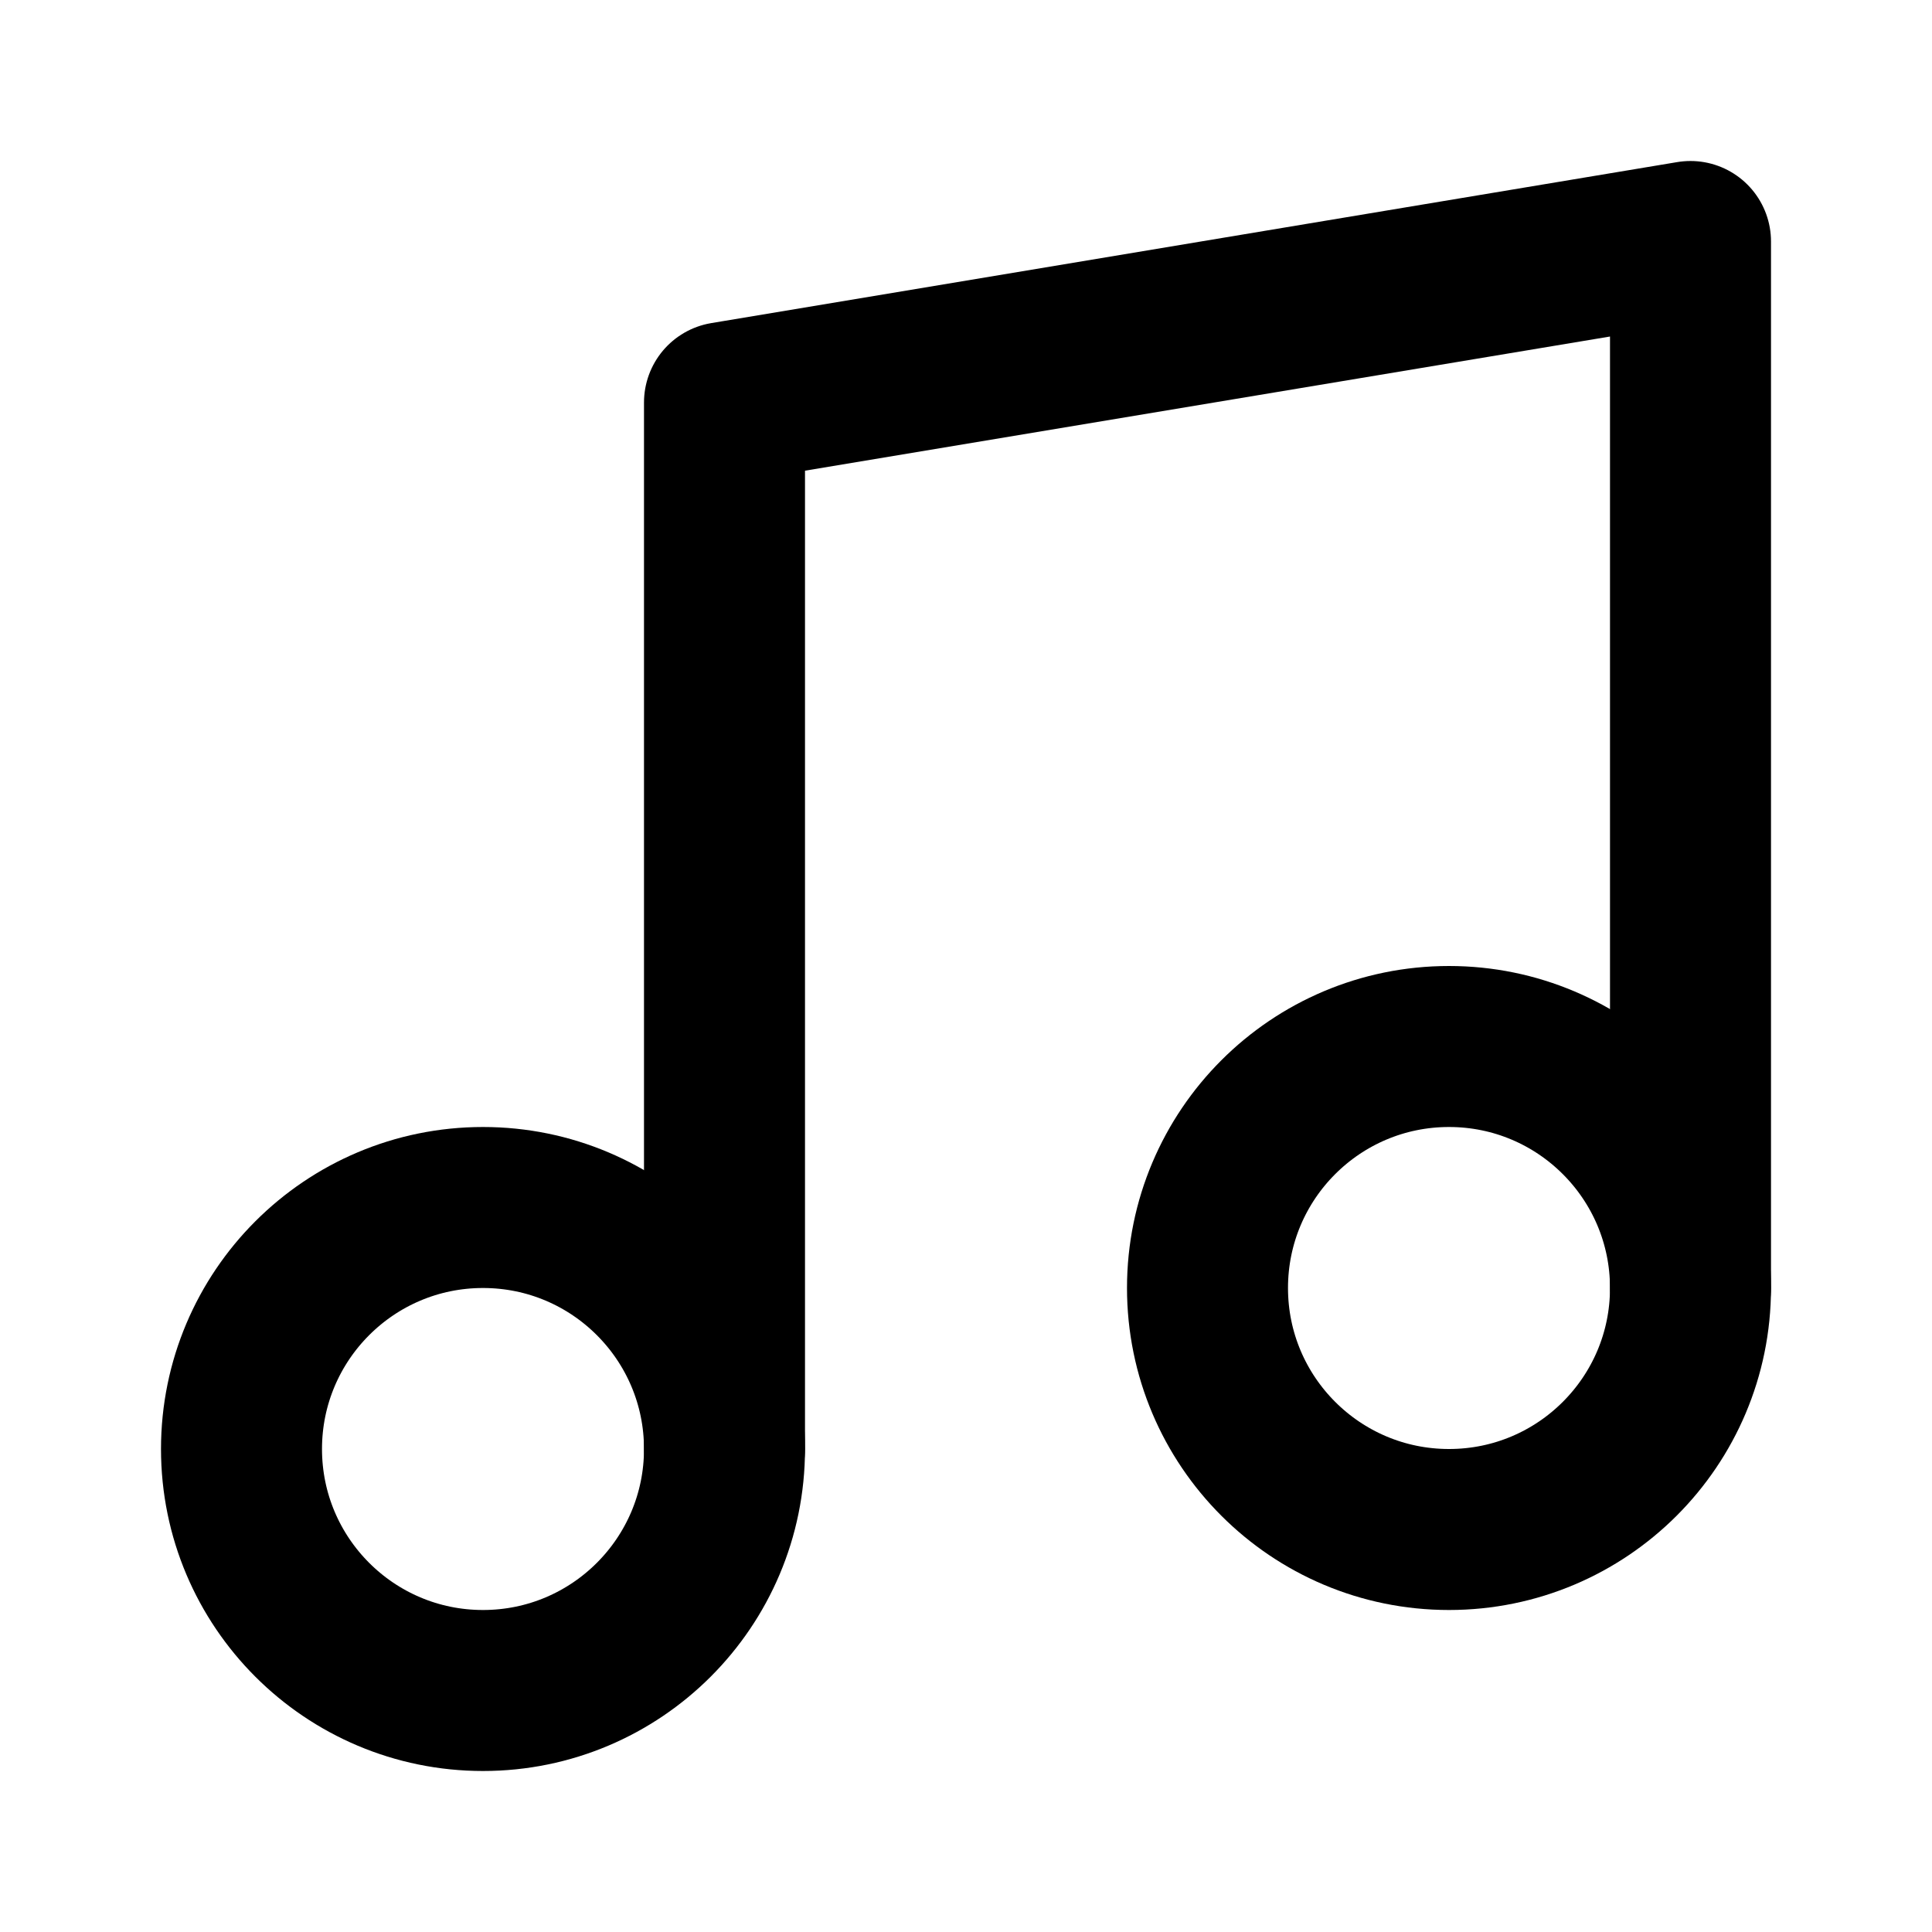
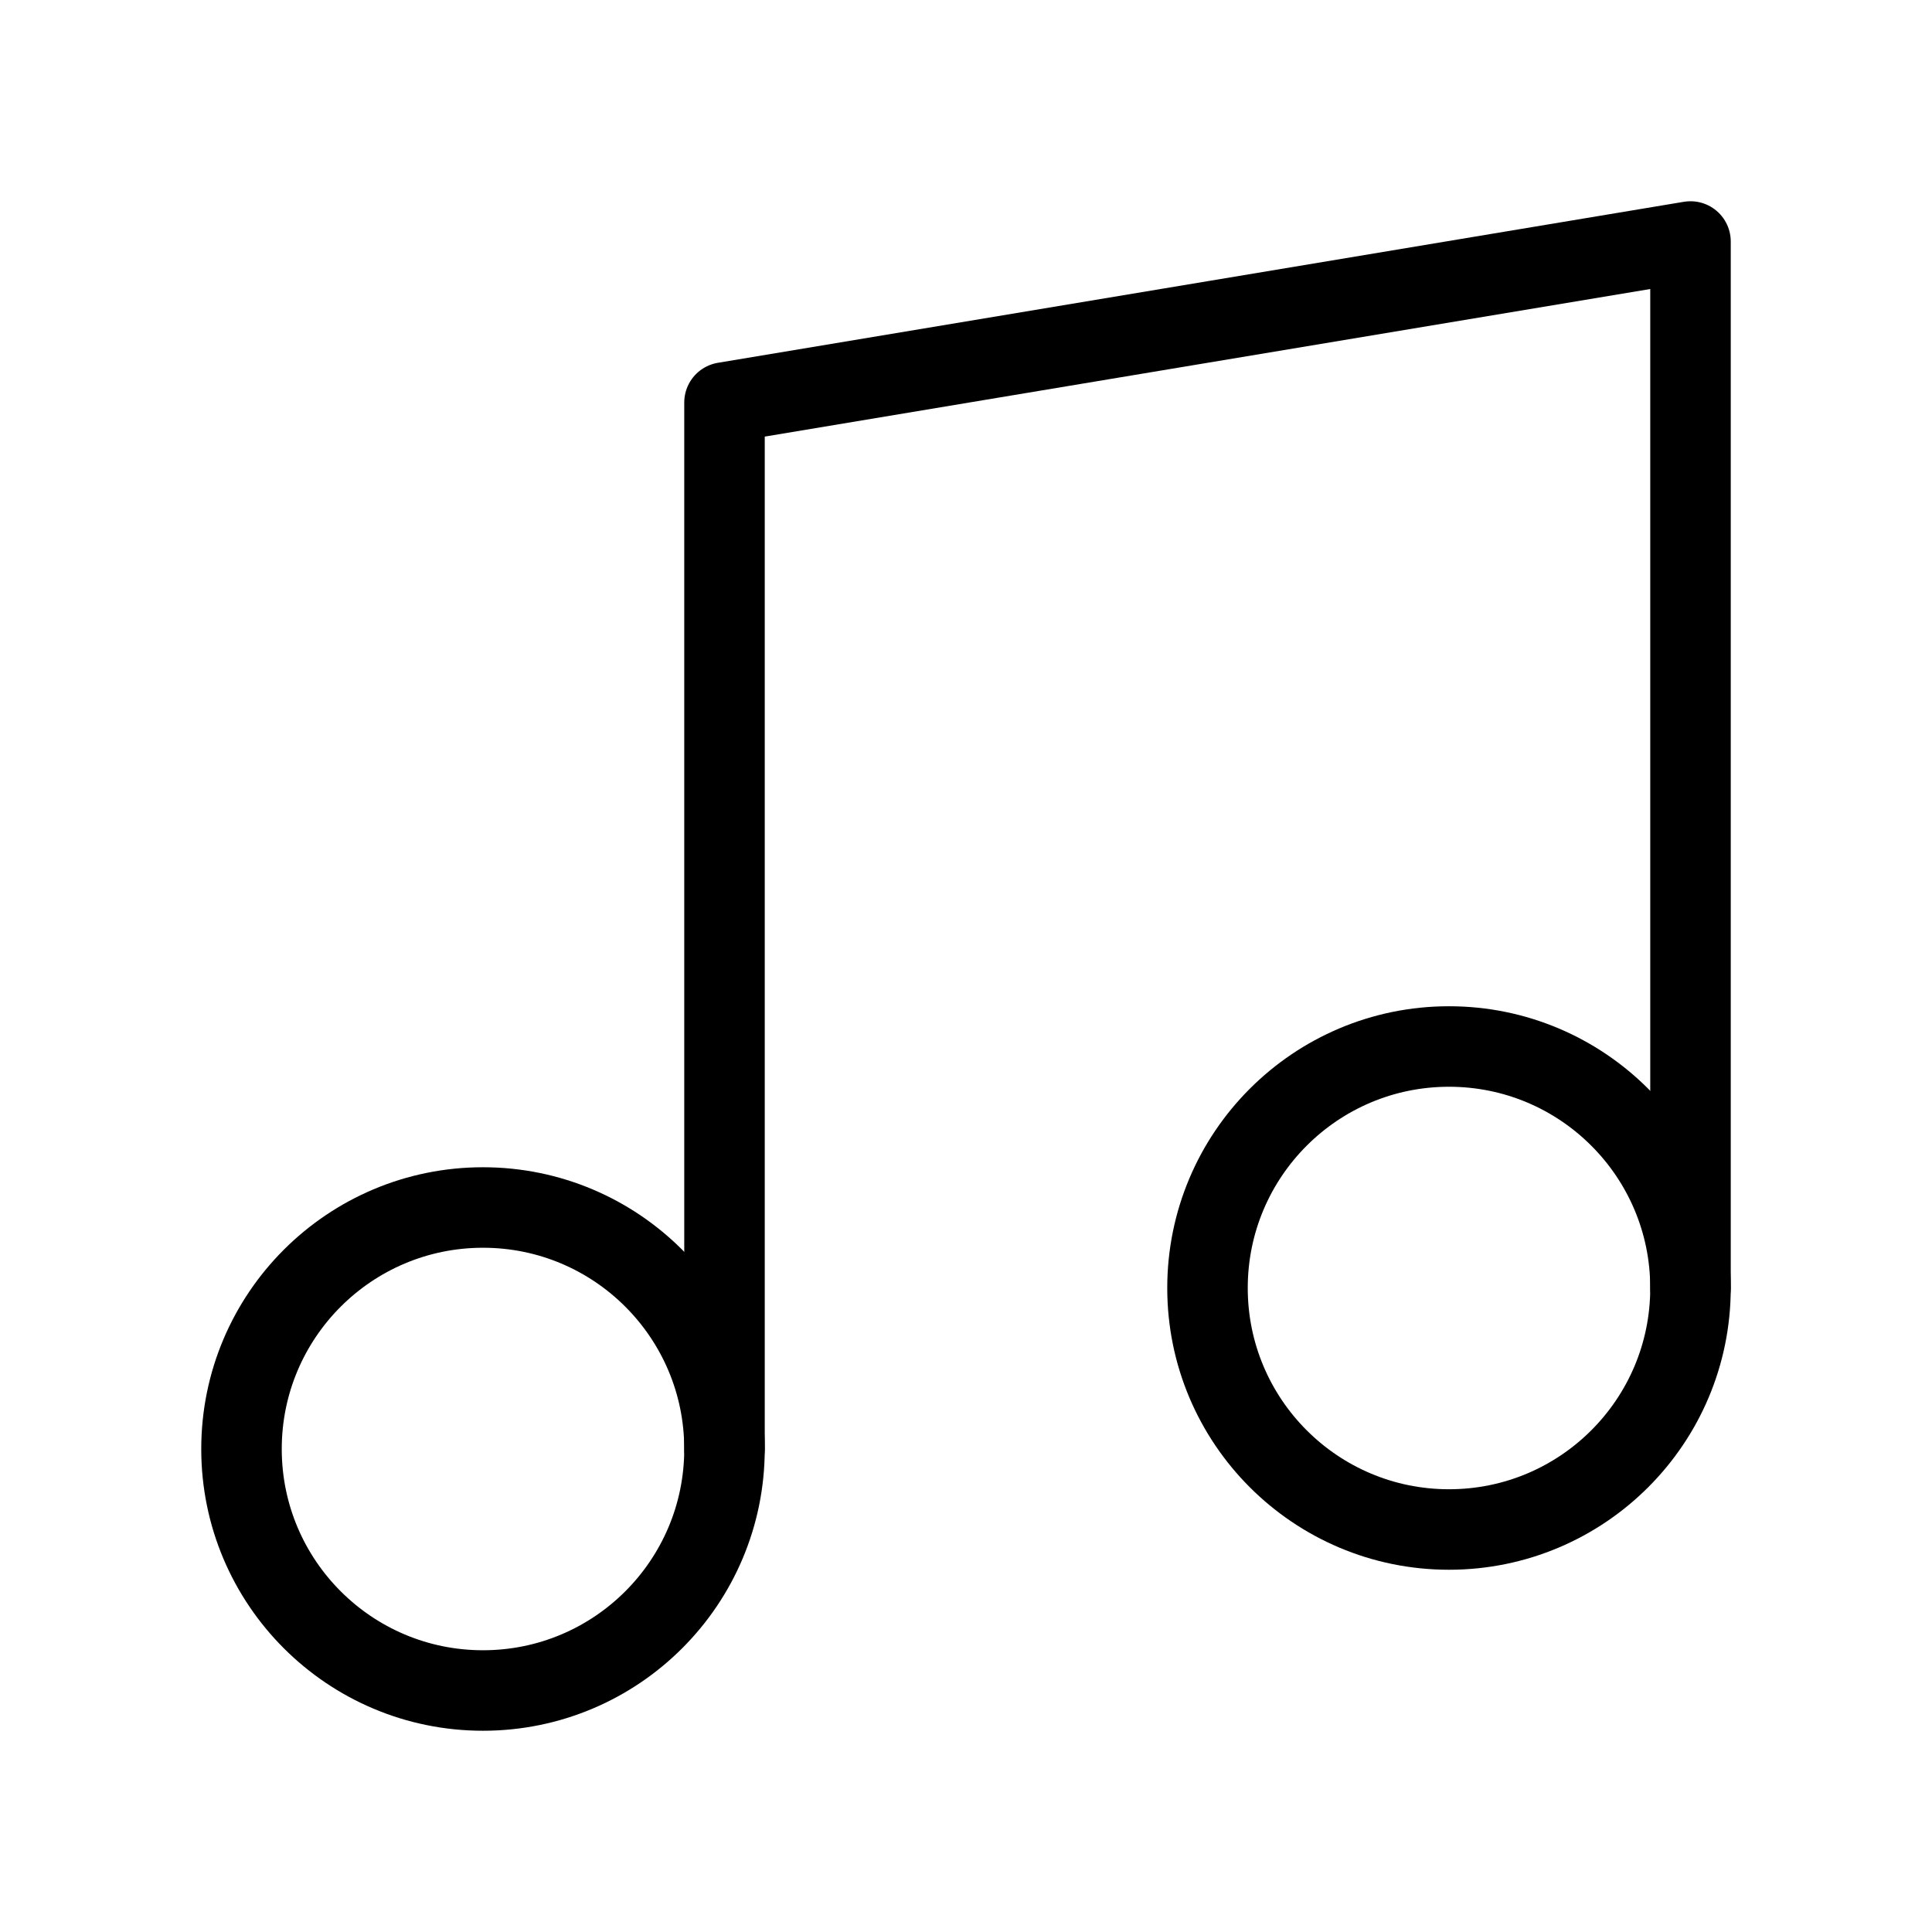
- <svg xmlns="http://www.w3.org/2000/svg" width="24" height="24" viewBox="0 0 24 24" fill="none" stroke="currentColor" stroke-width="2" stroke-linecap="round" stroke-linejoin="round" class="lucide lucide-music">
+ <svg xmlns="http://www.w3.org/2000/svg" width="24" height="24" viewBox="0 0 24 24" fill="none" stroke="currentColor" stroke-width="1" stroke-linecap="round" stroke-linejoin="round" class="lucide lucide-music">
  <path d="M9 18V5l12-2v13" />
  <circle cx="6" cy="18" r="3" />
  <circle cx="18" cy="16" r="3" />
</svg>
